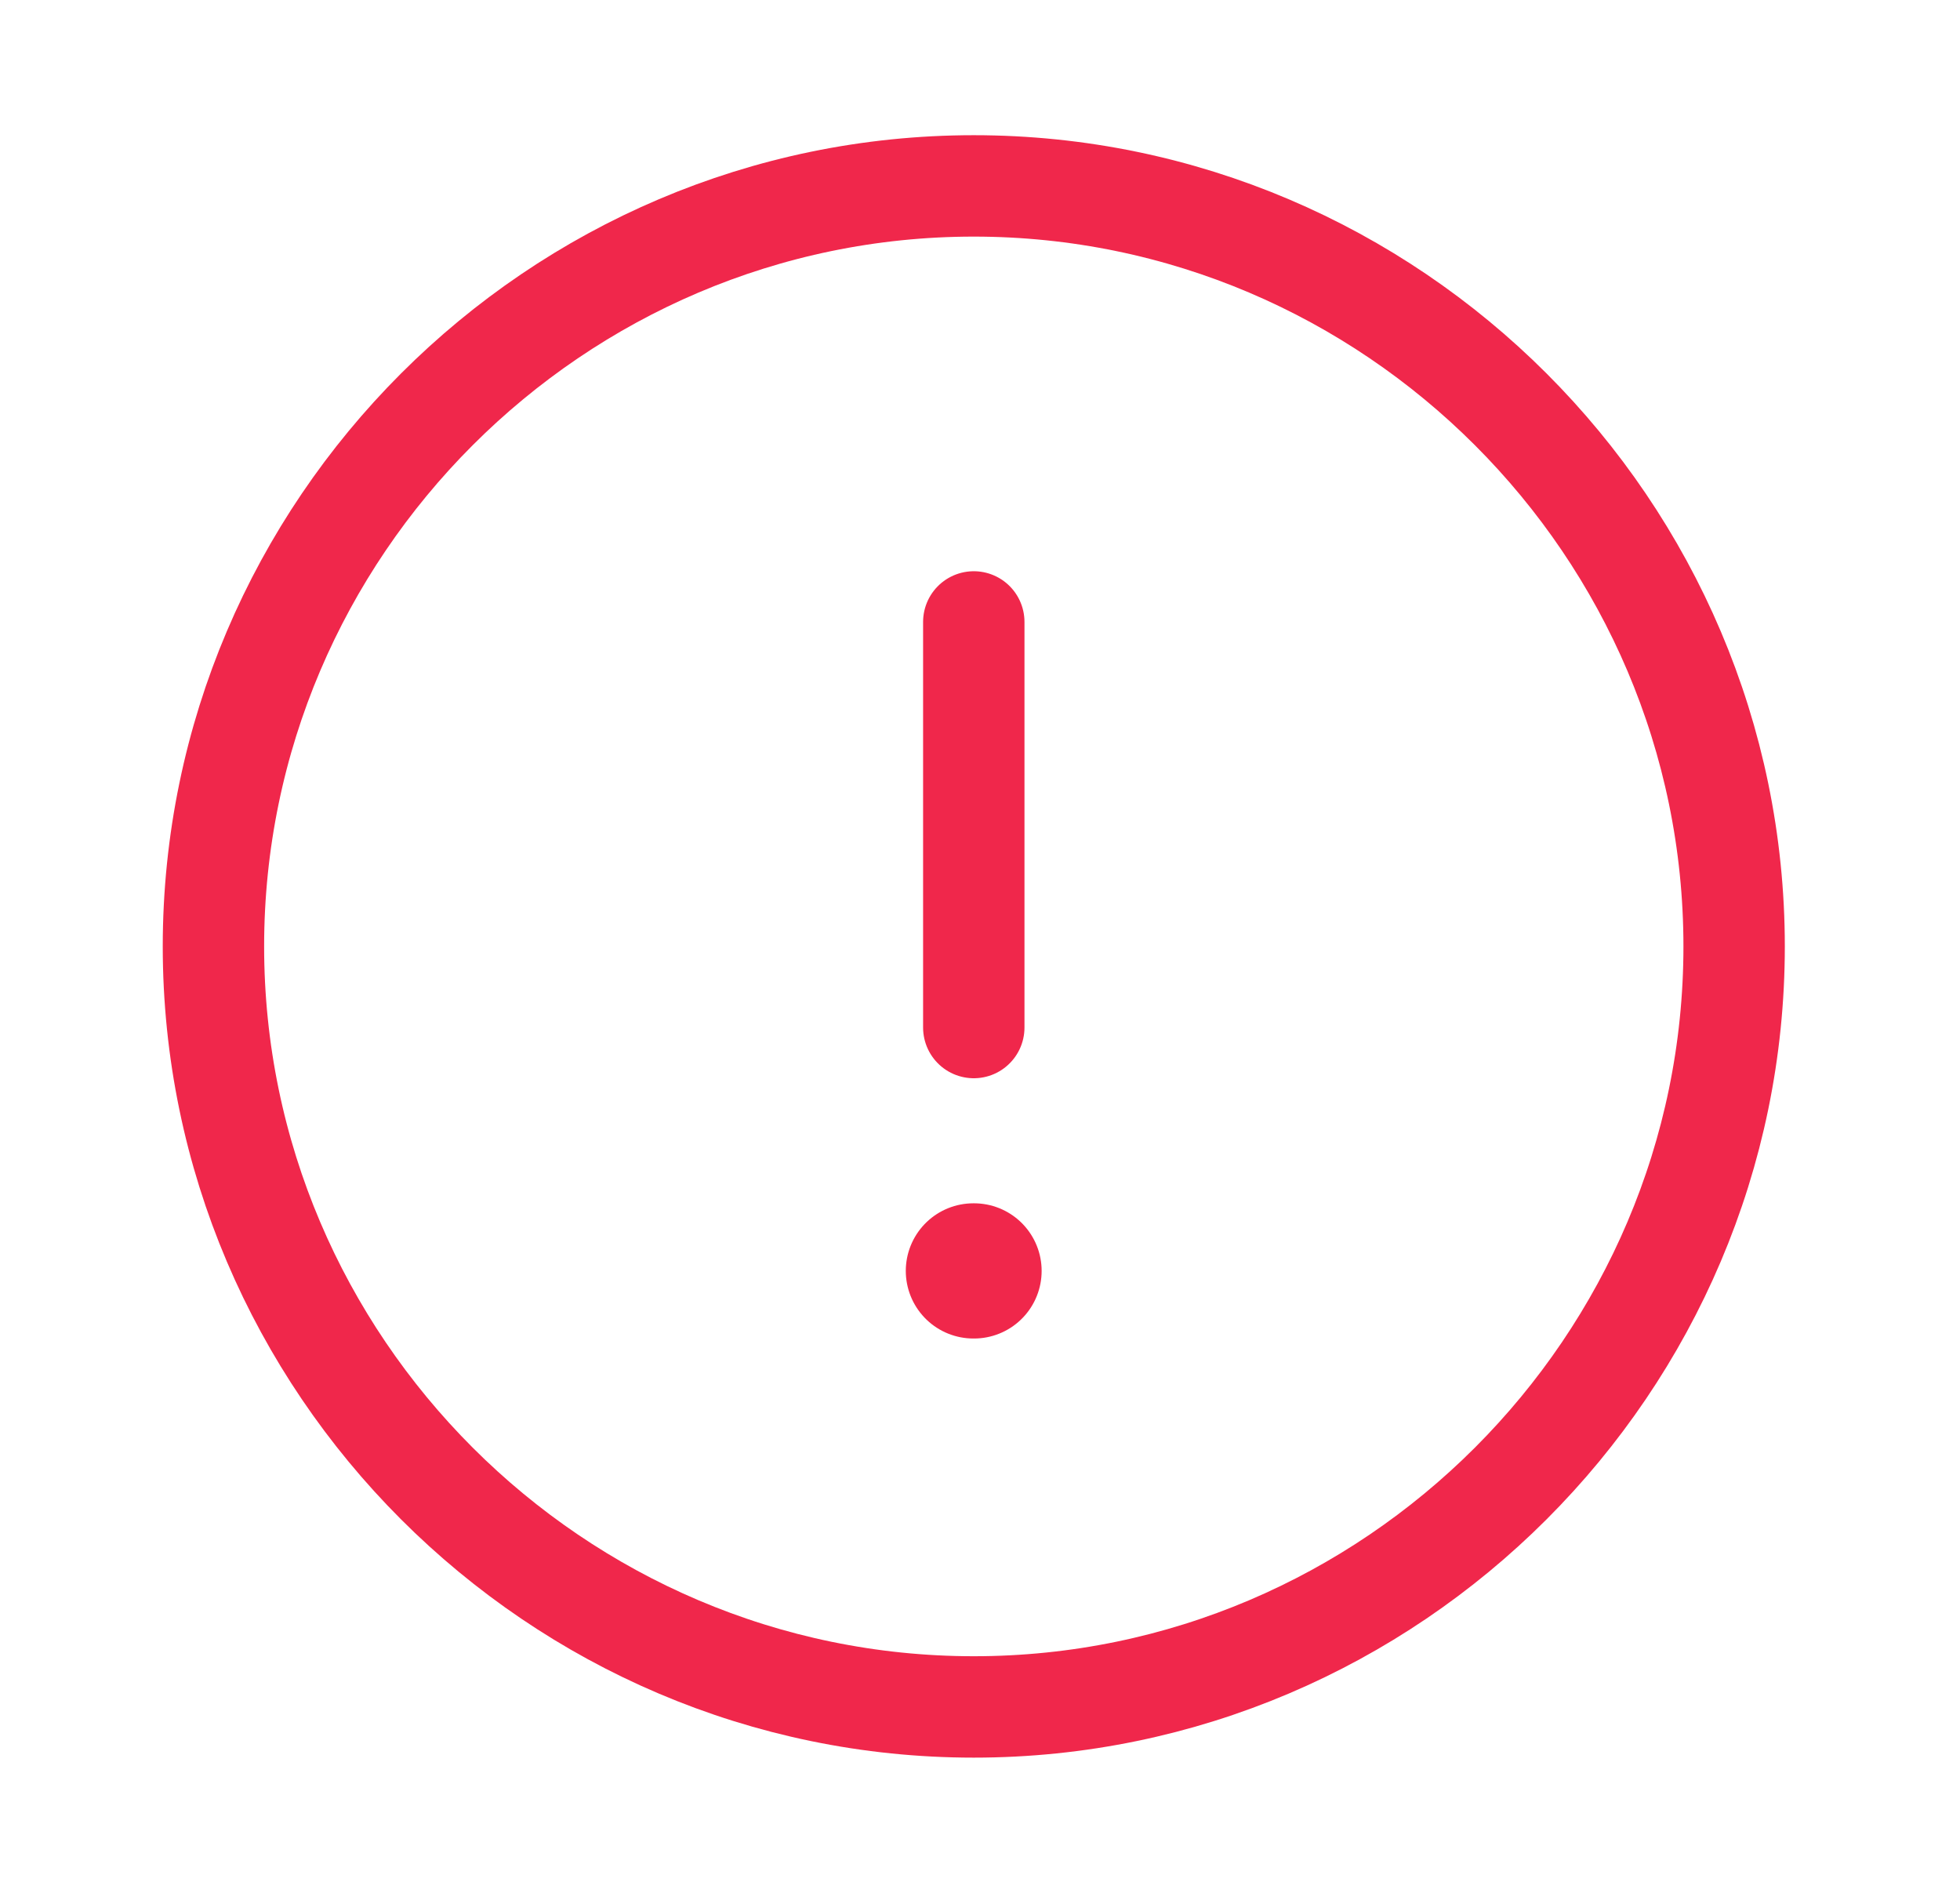
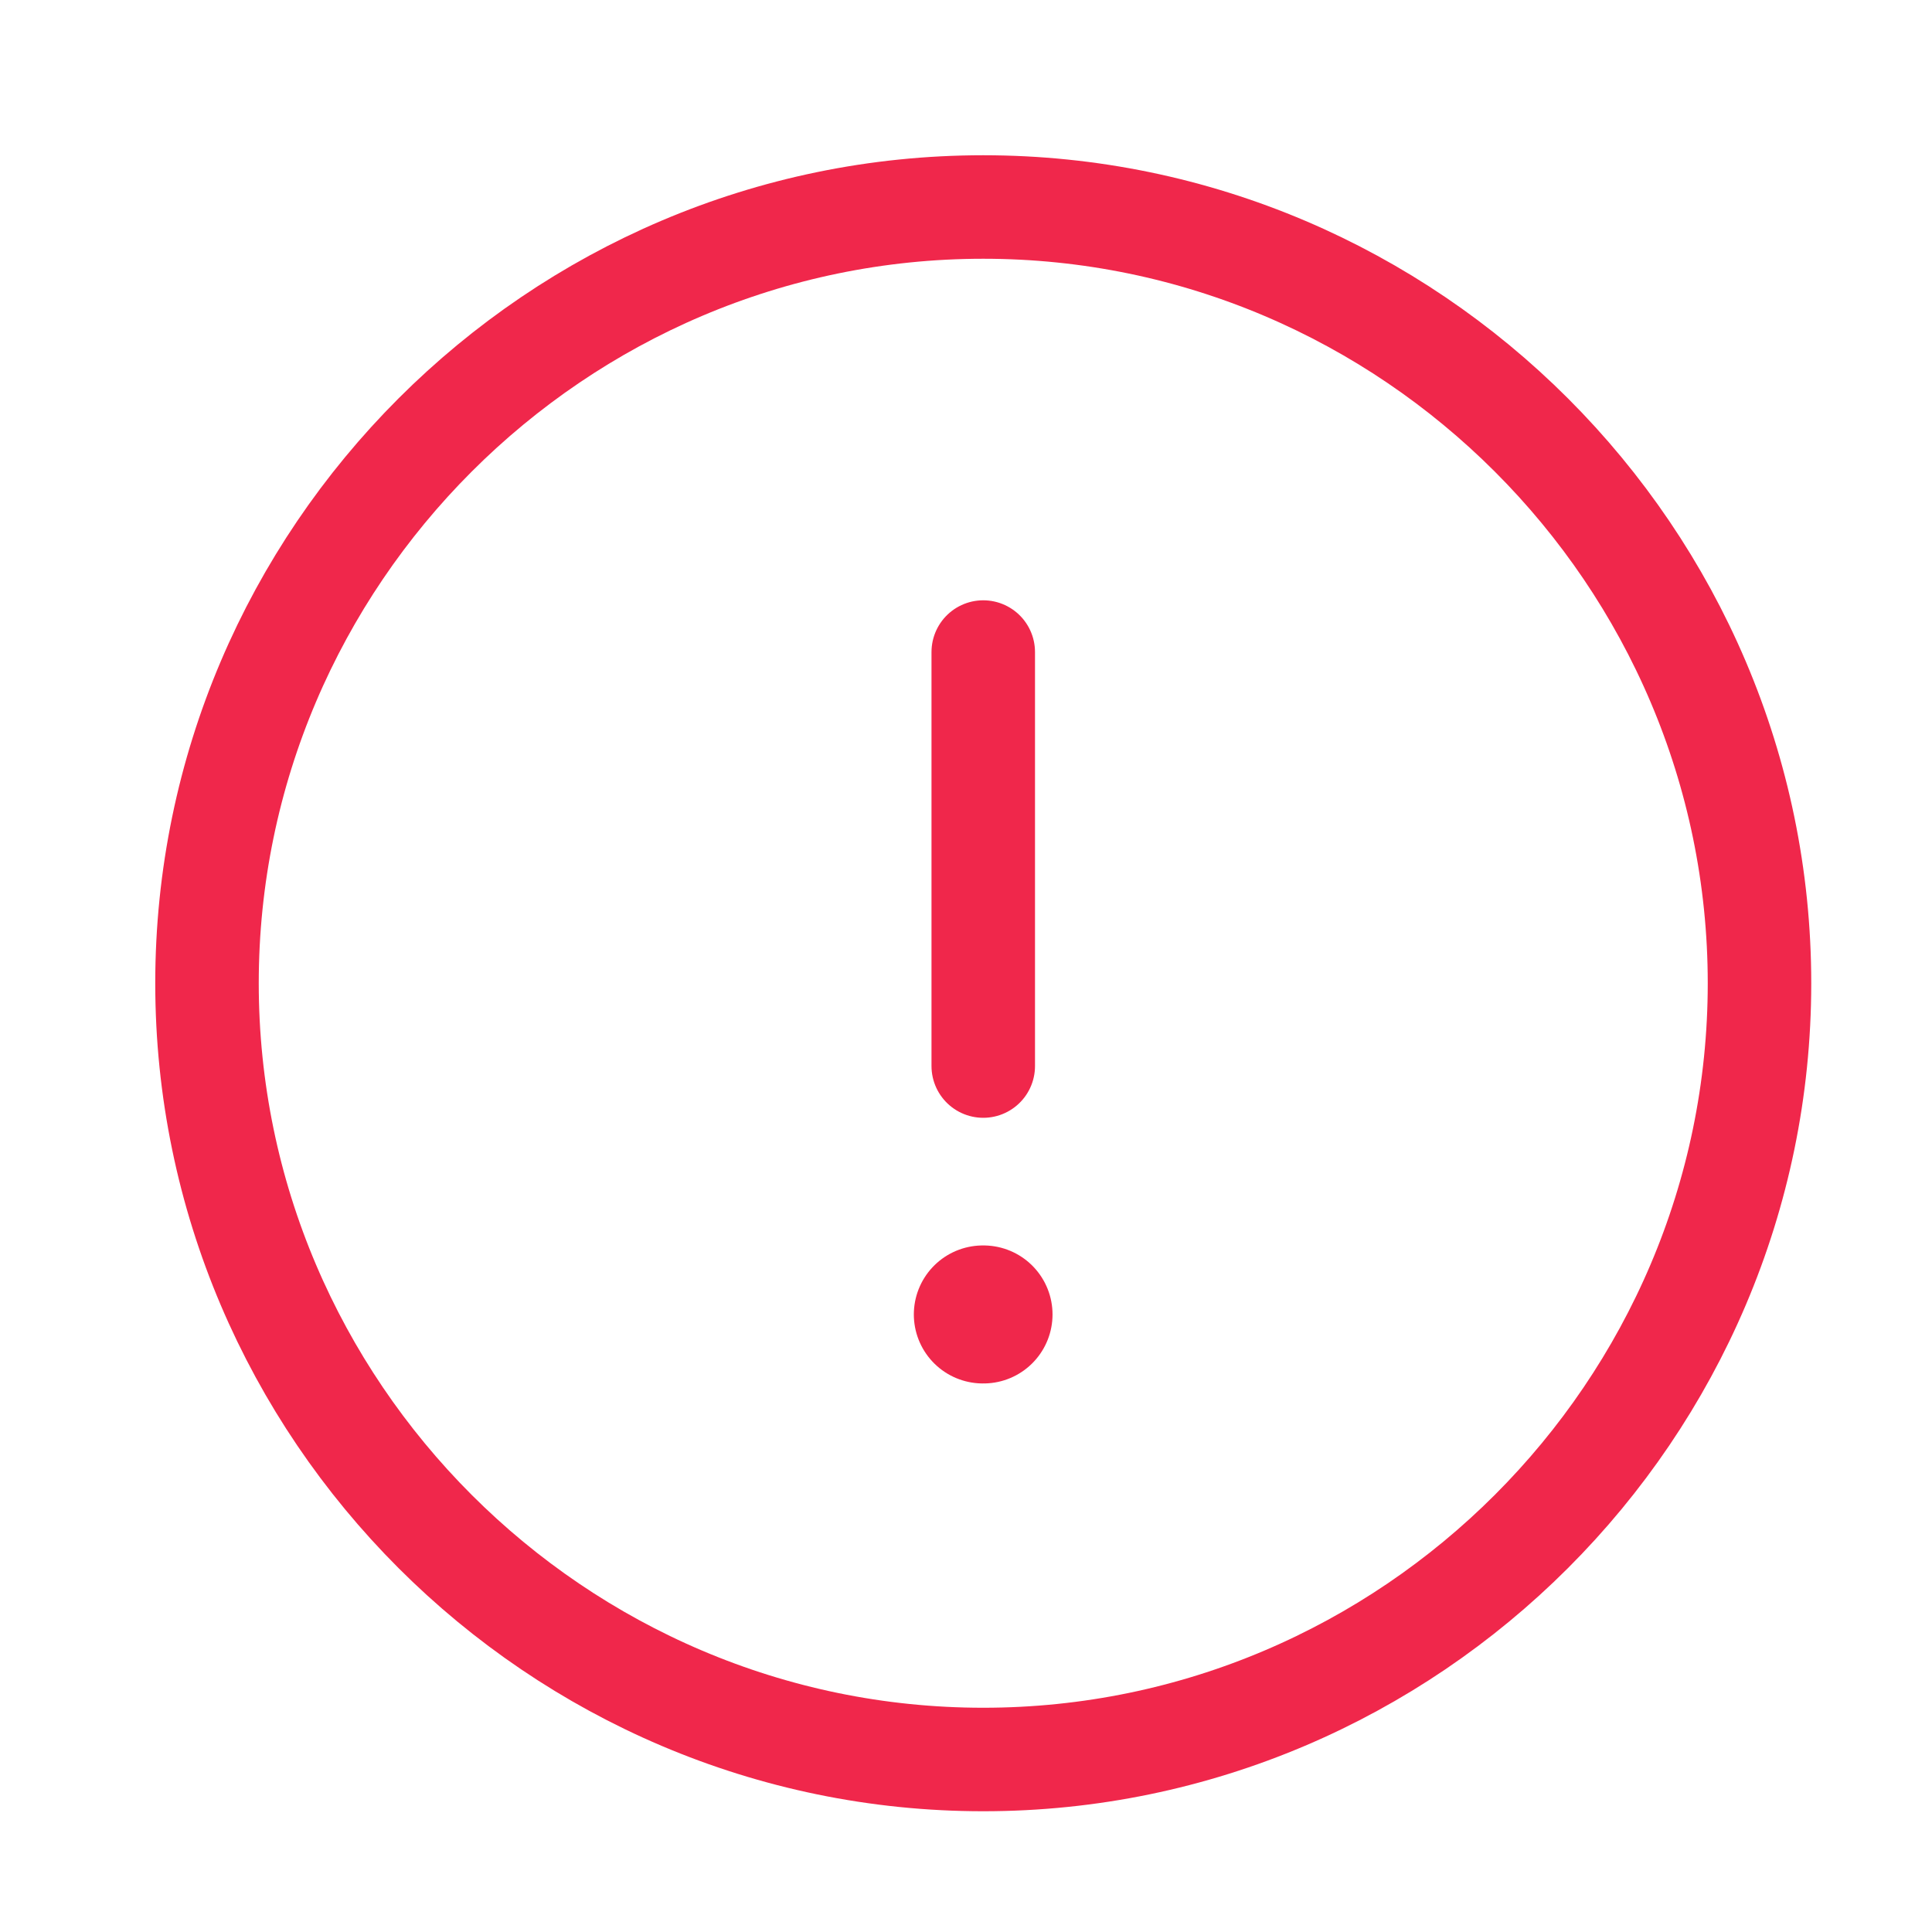
- <svg xmlns="http://www.w3.org/2000/svg" width="29" height="28" viewBox="0 0 29 28" fill="none">
-   <path d="M25.658 14c0 6.186-5.064 11.25-11.25 11.25-6.185 0-11.25-5.064-11.25-11.25S8.223 2.75 14.408 2.75c6.186 0 11.25 5.064 11.25 11.25zM14.408 9.2v6" stroke="#F0274B" stroke-width="1.5" stroke-linecap="round" stroke-linejoin="round" />
-   <path d="M14.402 18.8h.01" stroke="#F0274B" stroke-width="2" stroke-linecap="round" stroke-linejoin="round" />
+ <svg xmlns="http://www.w3.org/2000/svg" width="28" height="28" viewBox="0 0 28 28" fill="none">
+   <path d="M25.5 14.25c0 6.186-5.064 11.25-11.25 11.25S3 20.436 3 14.25 8.064 3 14.25 3 25.5 8.064 25.5 14.25zM14.25 9.45v6" stroke="#F0274B" stroke-width="1.5" stroke-linecap="round" stroke-linejoin="round" />
+   <path d="M14.244 19.05h.01" stroke="#F0274B" stroke-width="2" stroke-linecap="round" stroke-linejoin="round" />
</svg>
